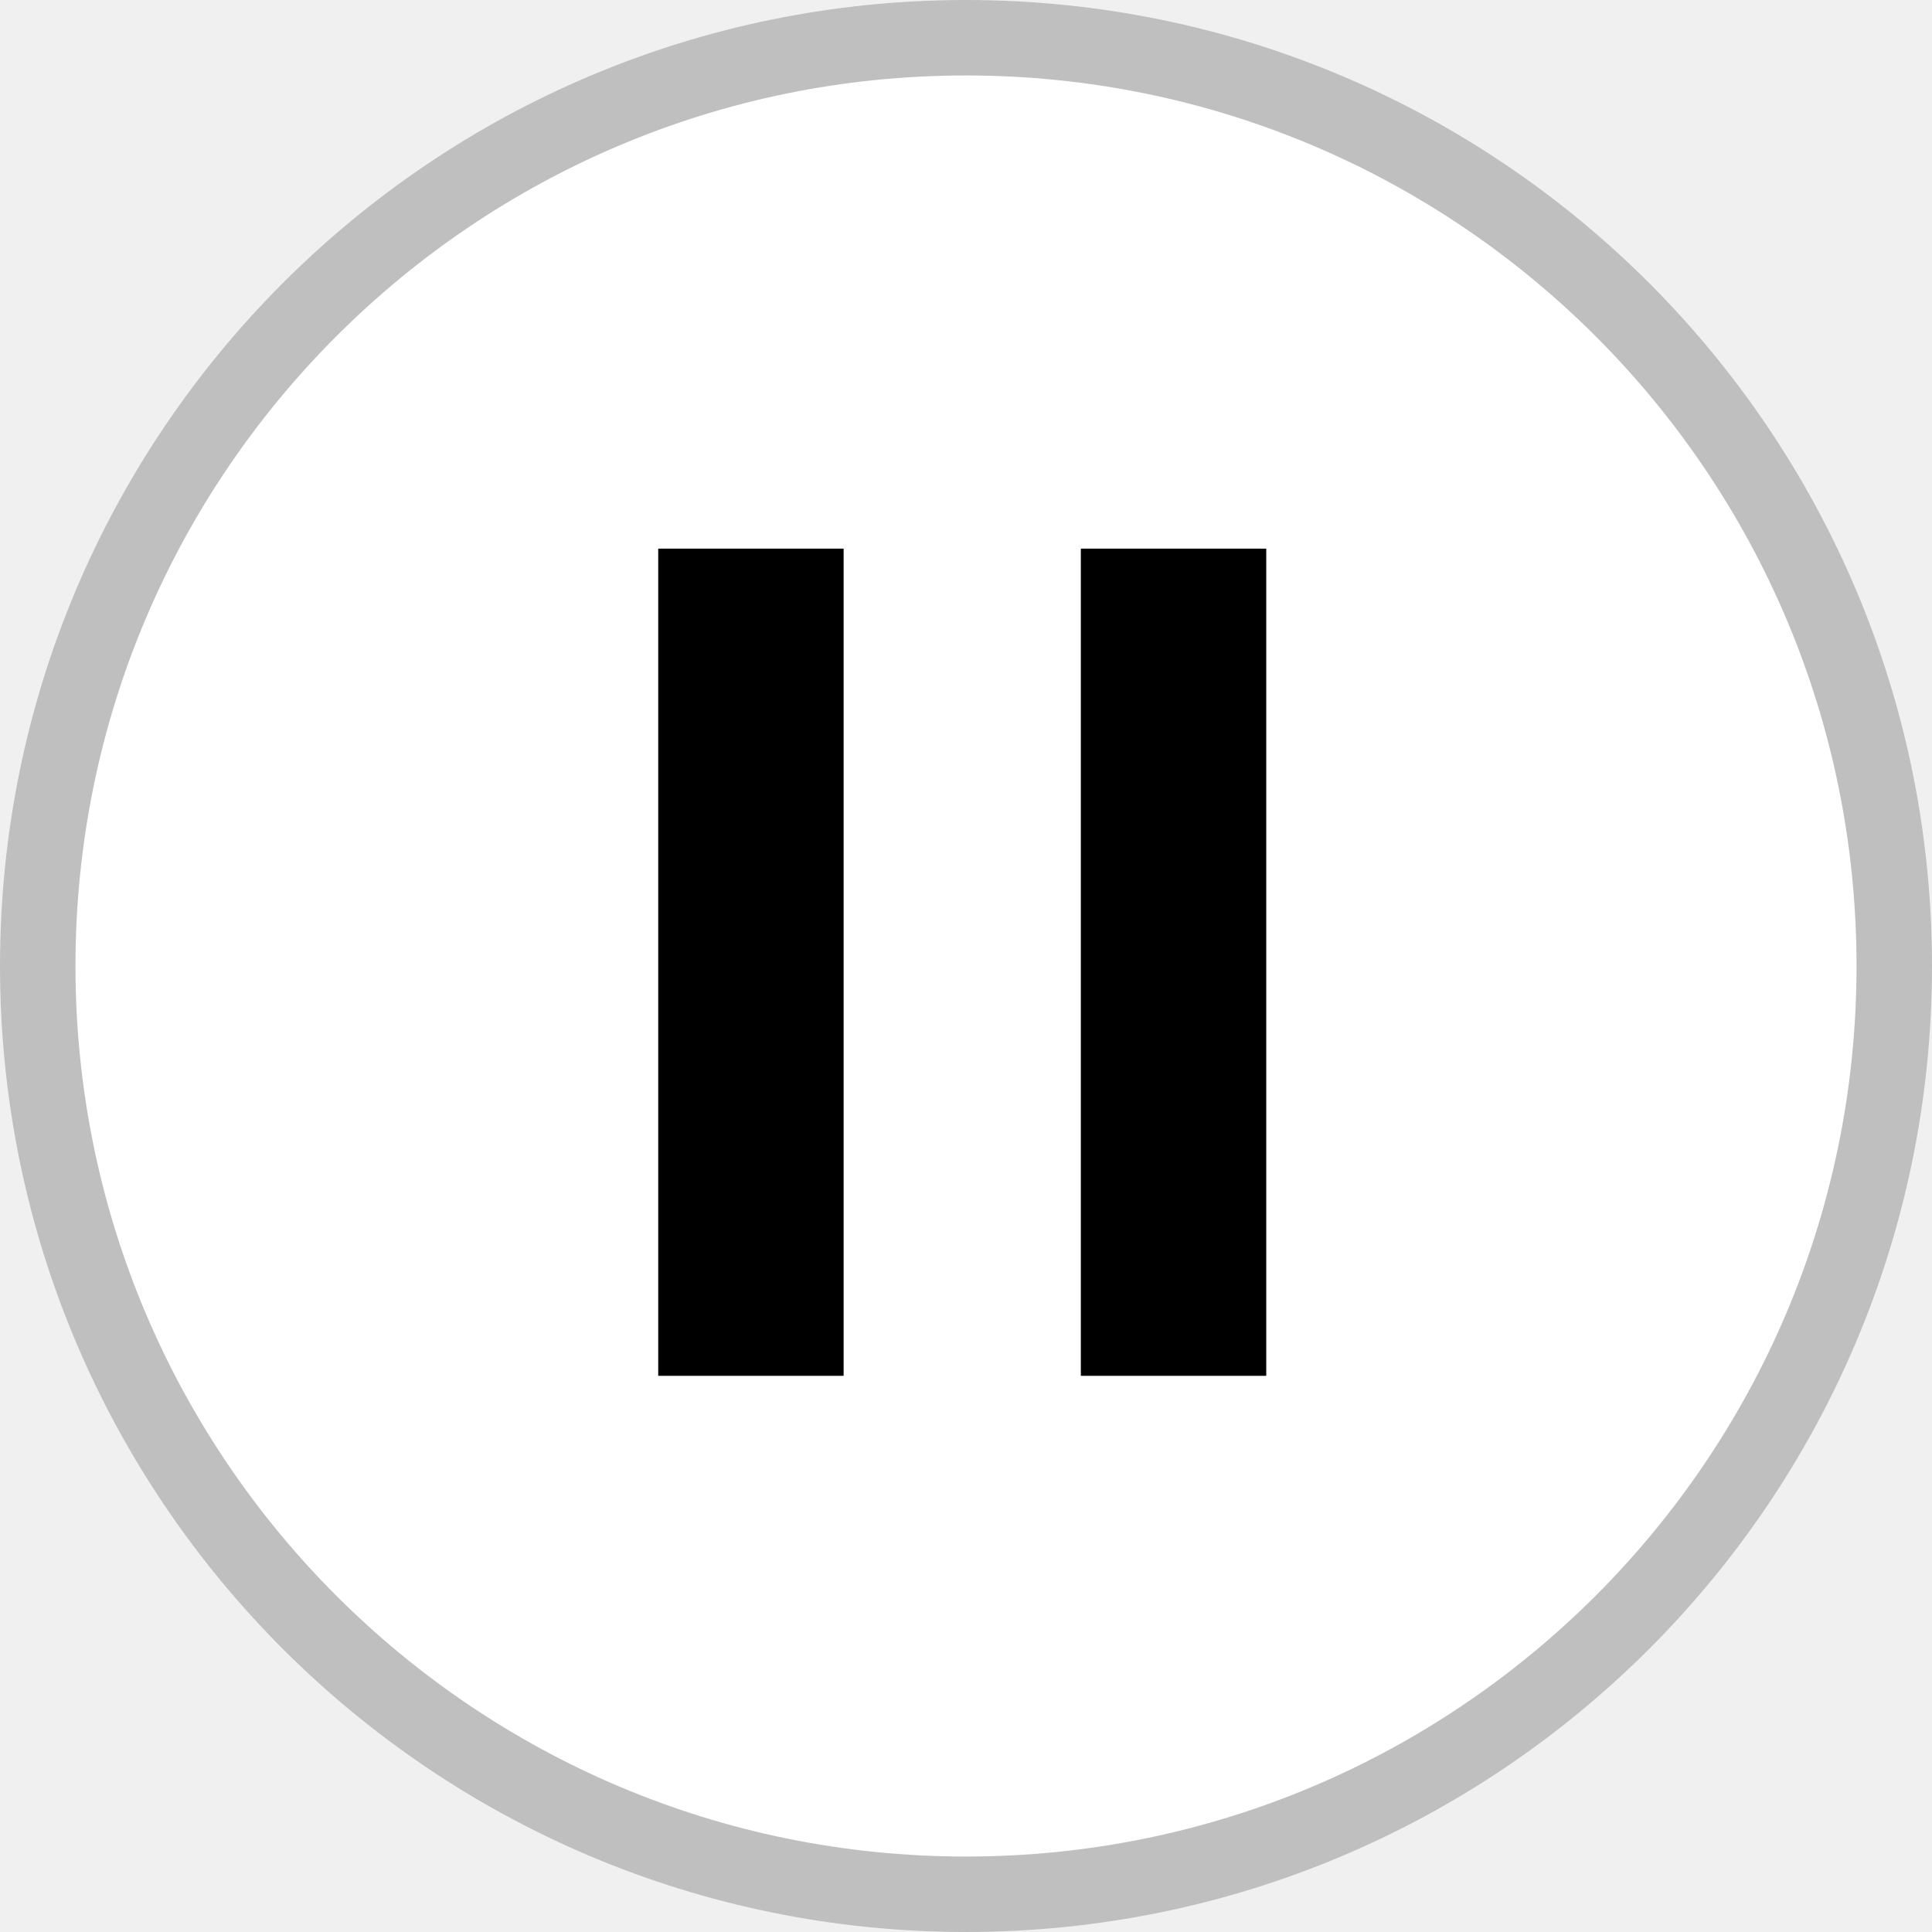
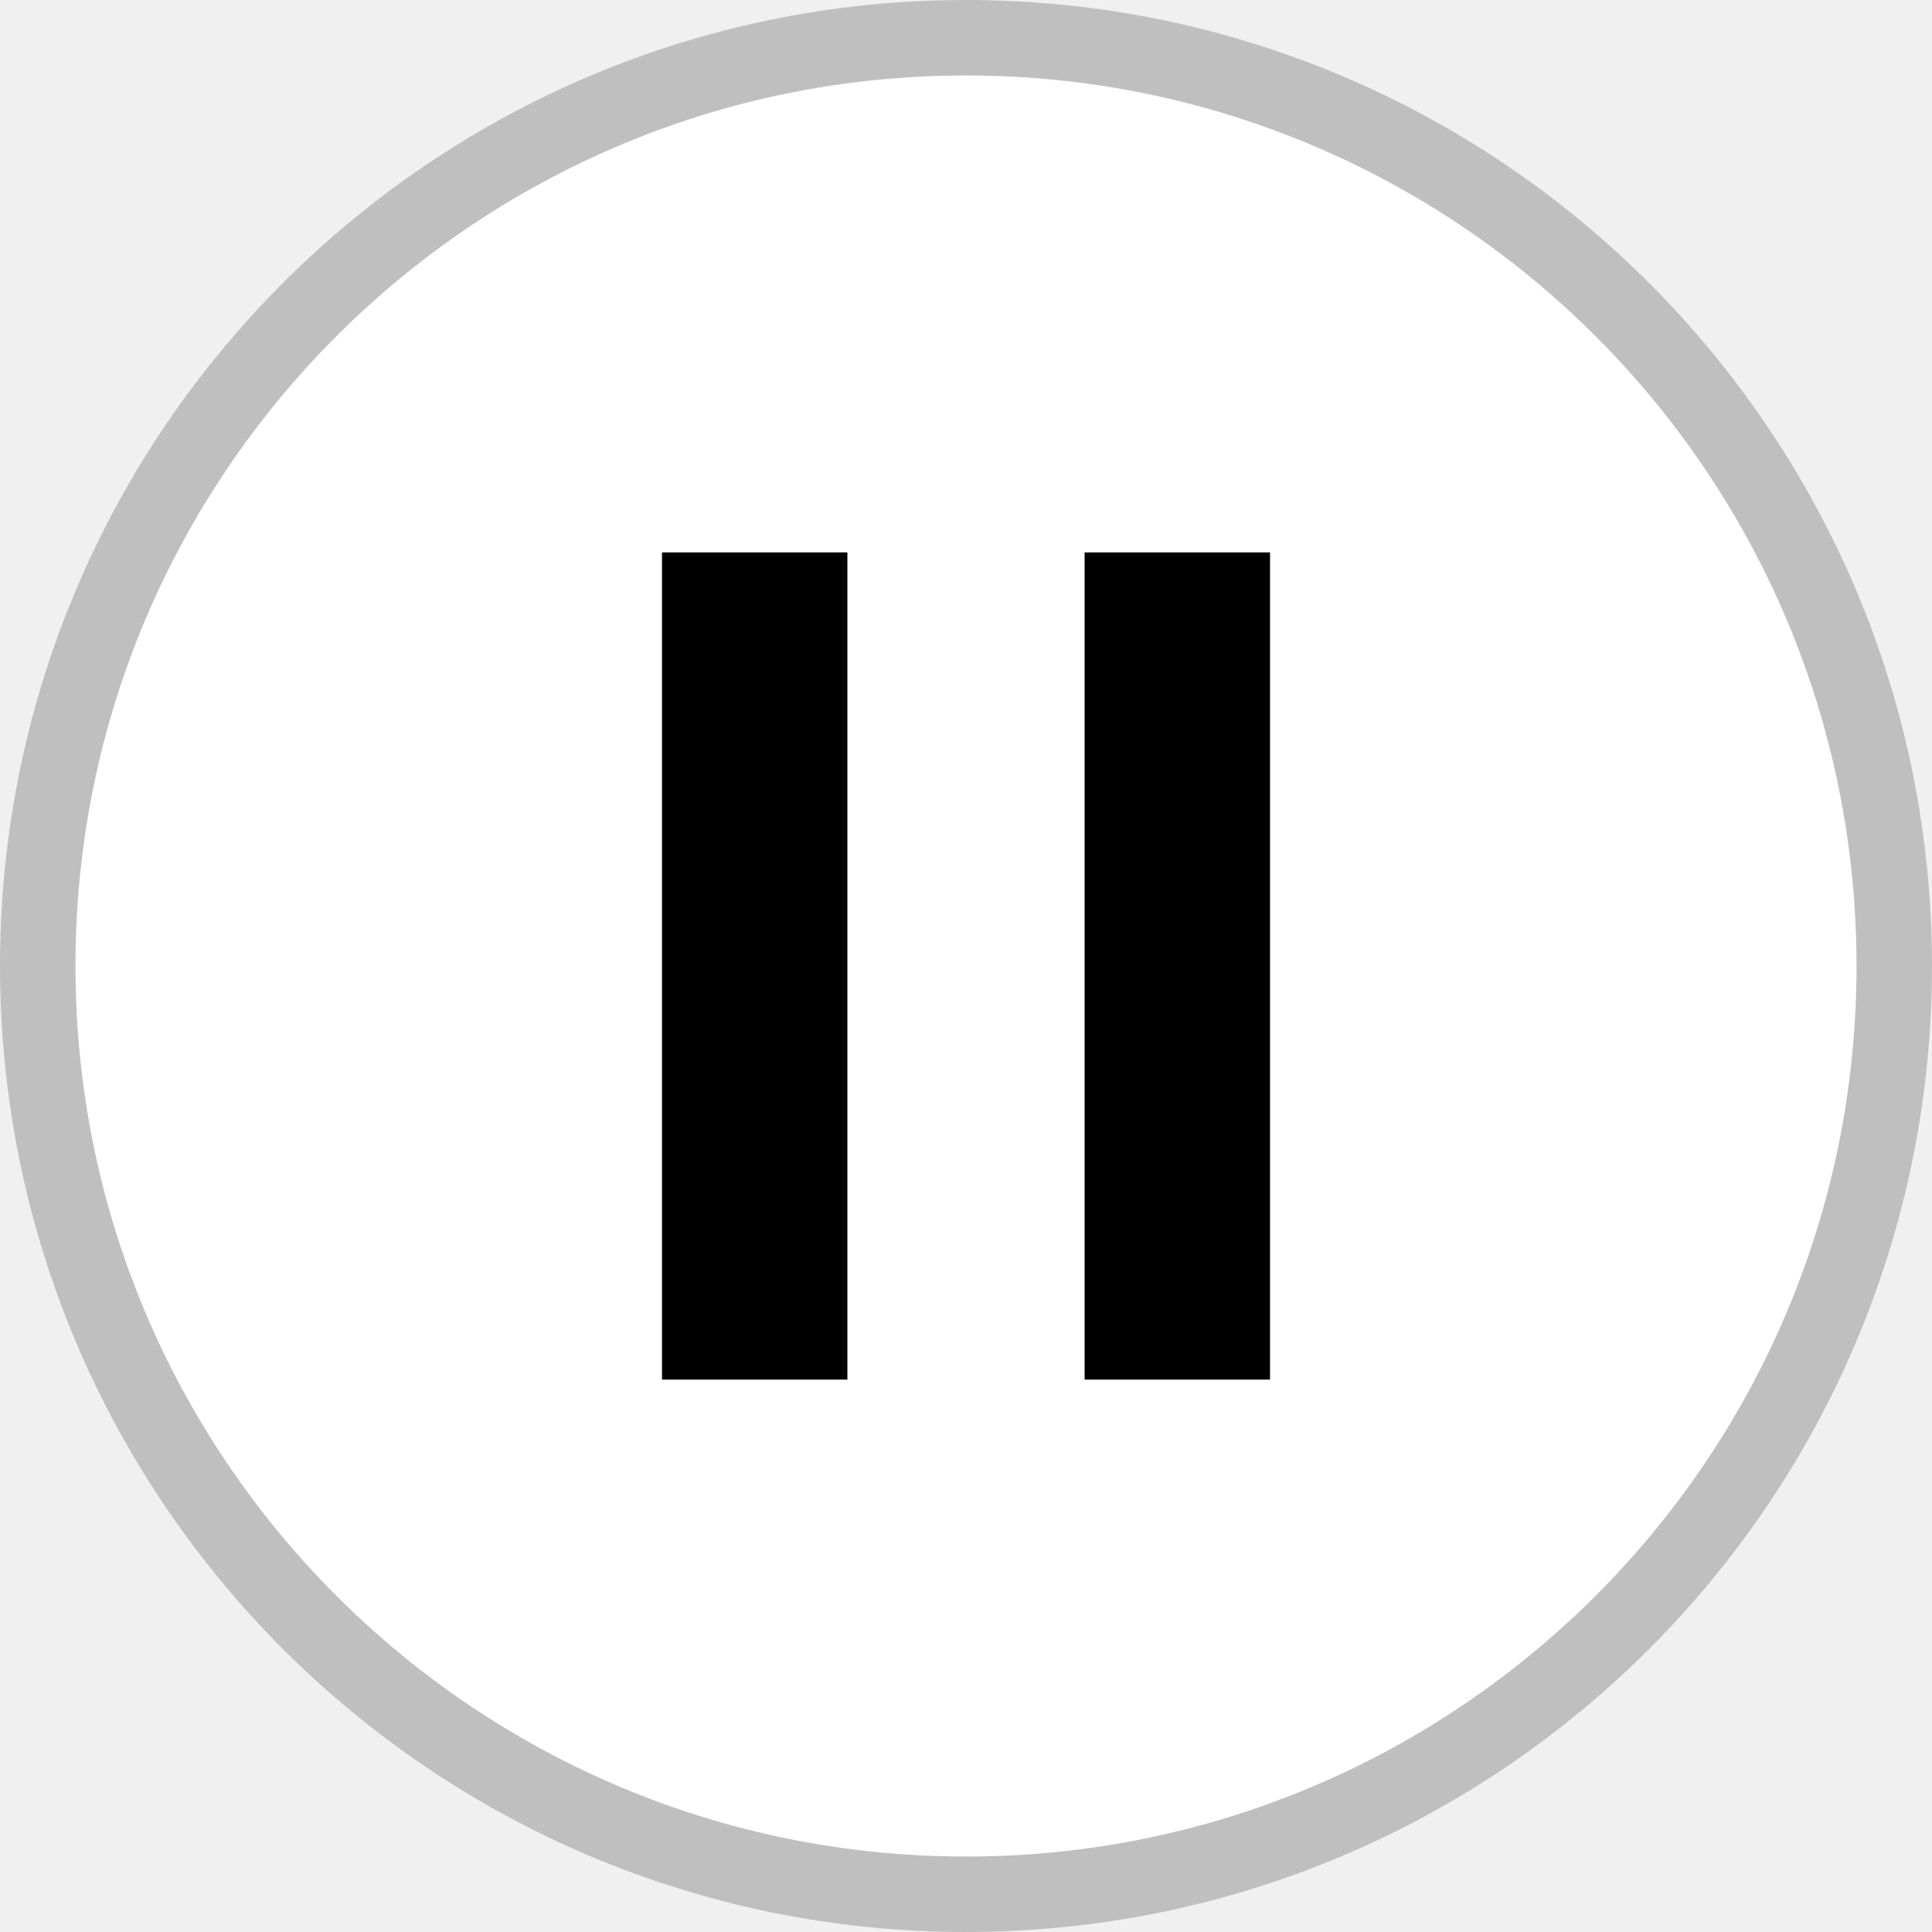
<svg xmlns="http://www.w3.org/2000/svg" xmlns:xlink="http://www.w3.org/1999/xlink" width="256.0px" height="256.0px" viewBox="0 0 256.0 256.0" version="1.1" id="SVGRoot">
  <defs id="defs9">
    <clipPath clipPathUnits="userSpaceOnUse" id="clipPath1867">
      <path style="display:inline;fill:none;fill-opacity:1;stroke:none;stroke-width:6.5;stroke-miterlimit:4;stroke-dasharray:none;stroke-opacity:1" xlink:href="#circle1409" id="path1869" d="M 128,0 A 128,128 0 0 0 0,128 128,128 0 0 0 128,256 128,128 0 0 0 256,128 128,128 0 0 0 128,0 Z" clip-path="none" />
    </clipPath>
  </defs>
  <g id="layer1">
    <circle style="display:inline;fill:#ffffff;fill-opacity:1" id="path69" r="128" cy="128" cx="128" />
    <circle style="display:inline;fill:none;fill-opacity:1;stroke:#000000;stroke-width:20;stroke-miterlimit:4;stroke-dasharray:none;stroke-opacity:0.25" id="circle1613" cx="128" cy="128" clip-path="url(#clipPath1867)" r="128" />
-     <g id="g15342" transform="translate(0.9999981)">
+     <g id="g15342" transform="translate(1.499998,0.5000038)">
      <rect style="fill:#000000;fill-opacity:1;stroke:none;stroke-width:11.531;stroke-opacity:0.6" id="rect1356" width="24.567" height="109.606" x="86.217" y="72.697" />
      <rect style="fill:#000000;fill-opacity:1;stroke:none;stroke-width:11.531;stroke-opacity:0.6" id="rect1511" width="24.567" height="109.606" x="142.217" y="72.697" />
    </g>
  </g>
</svg>
